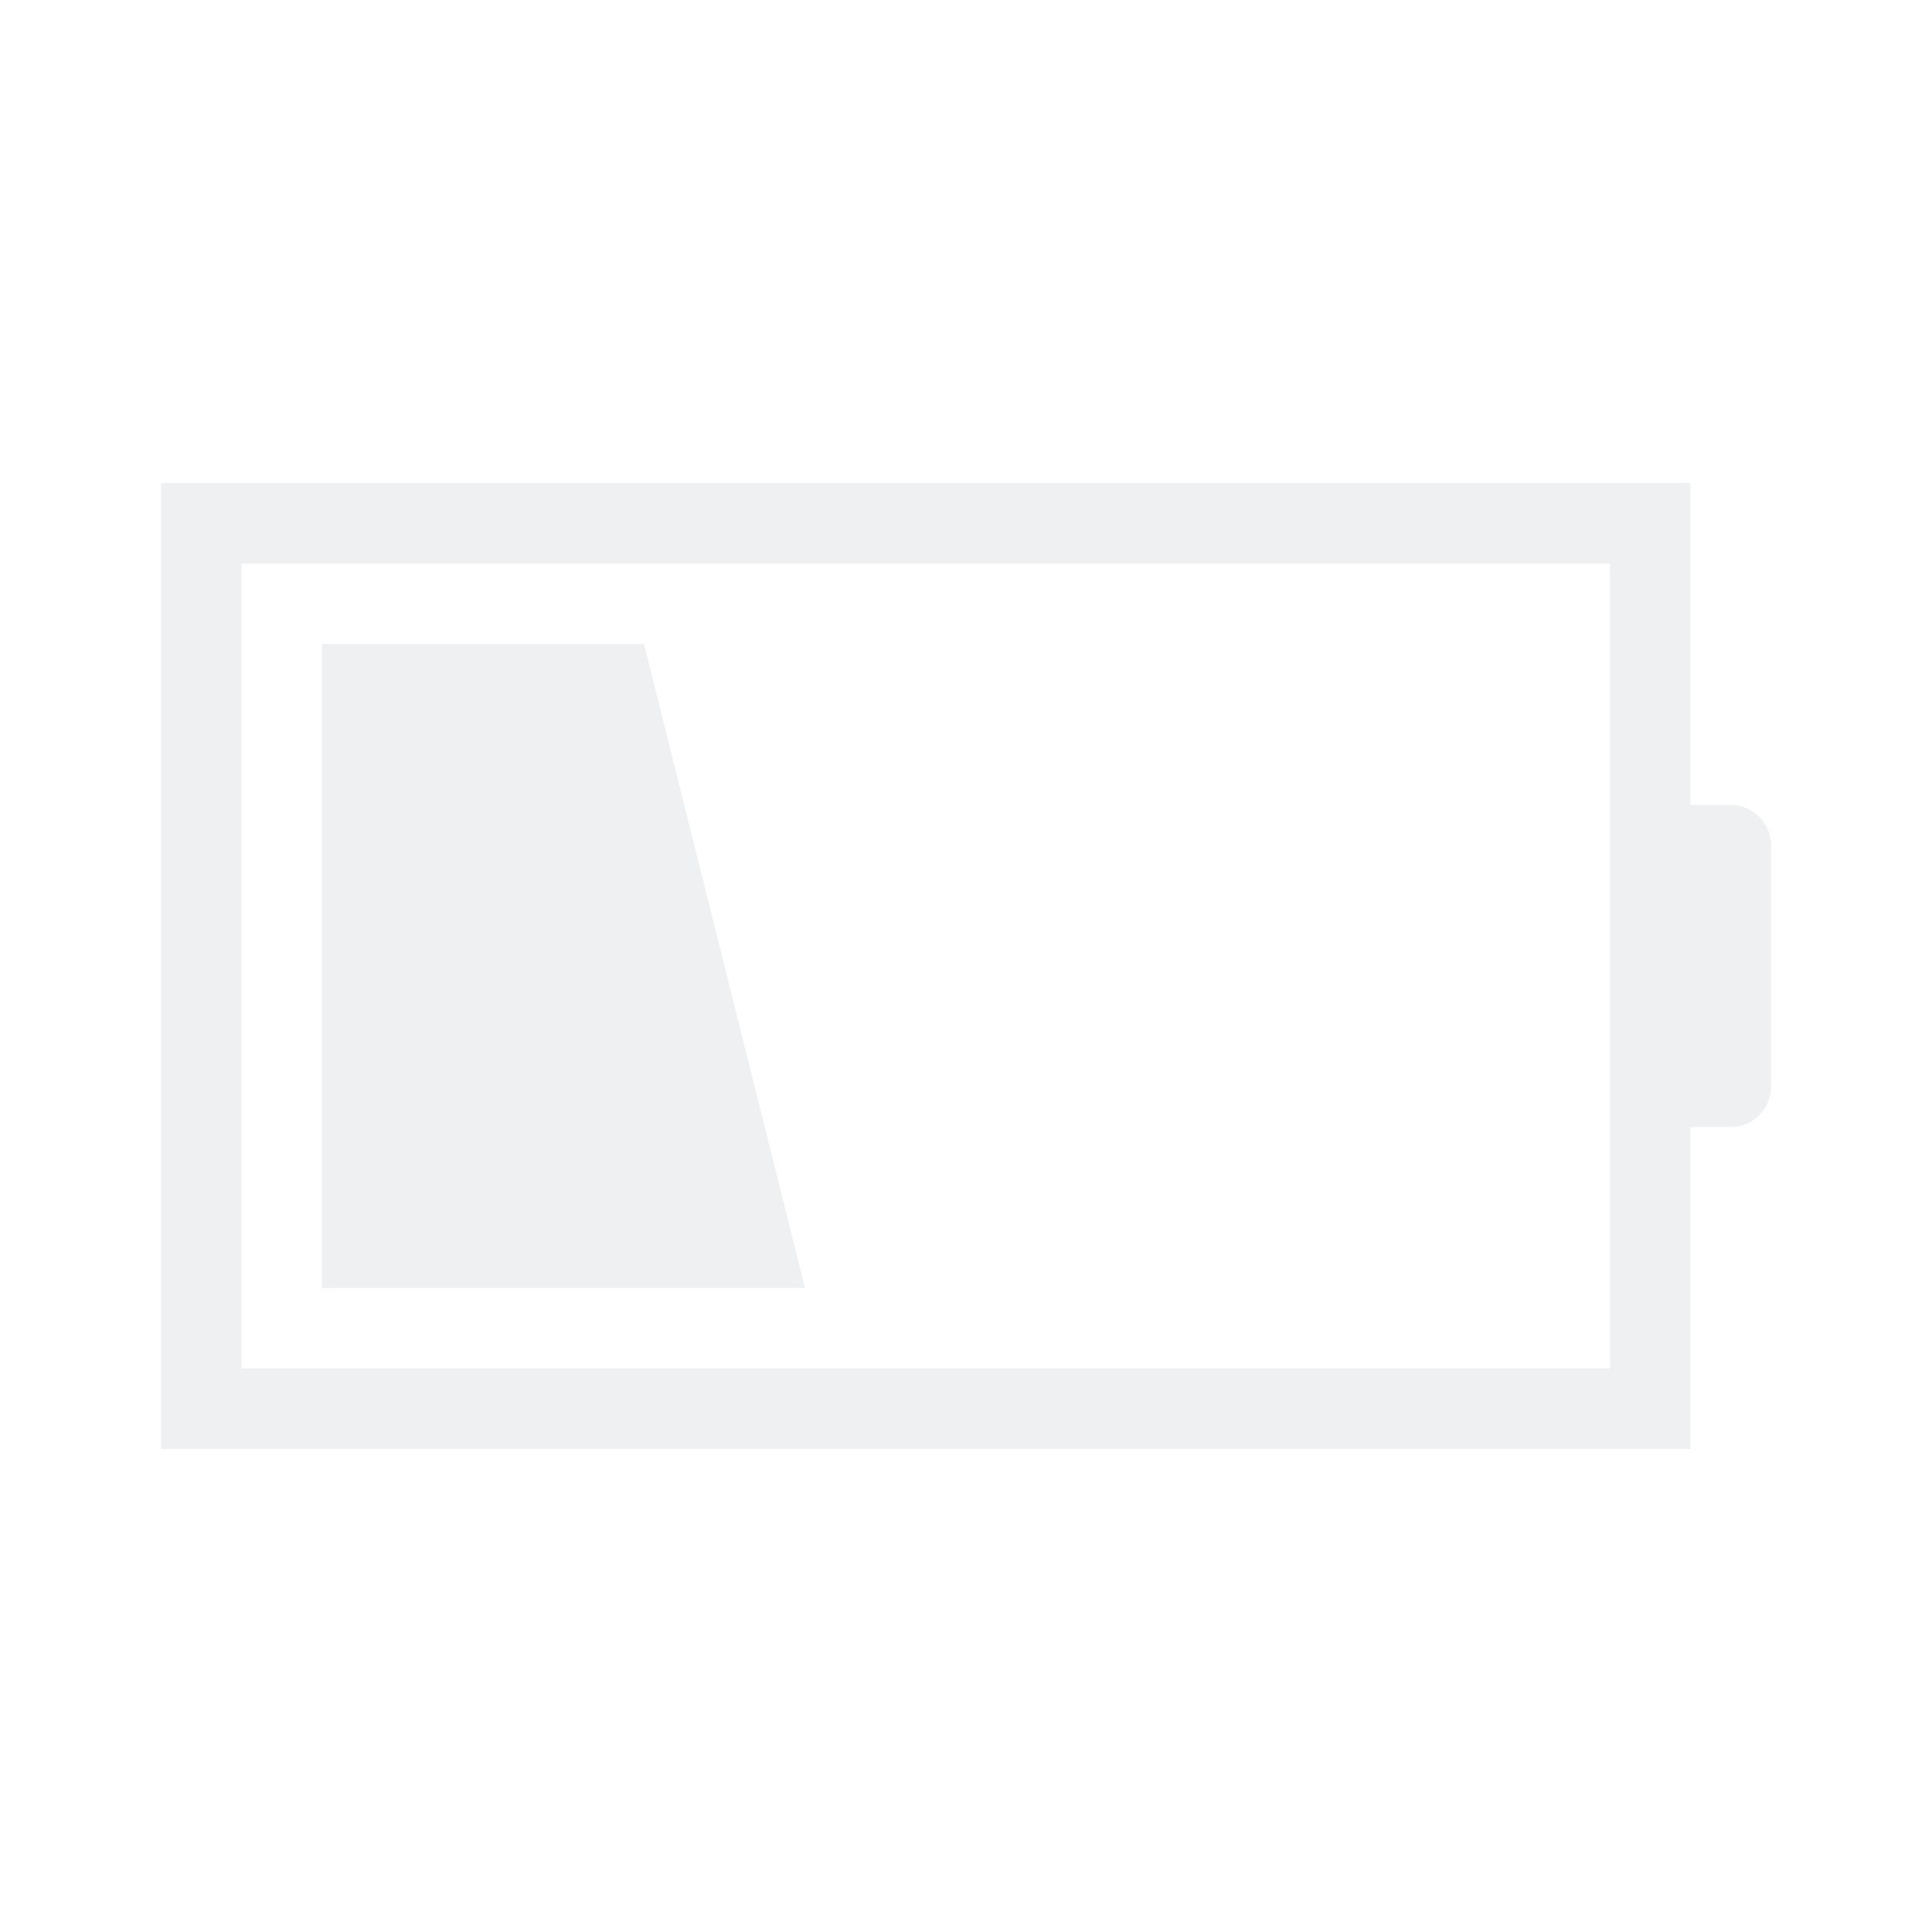
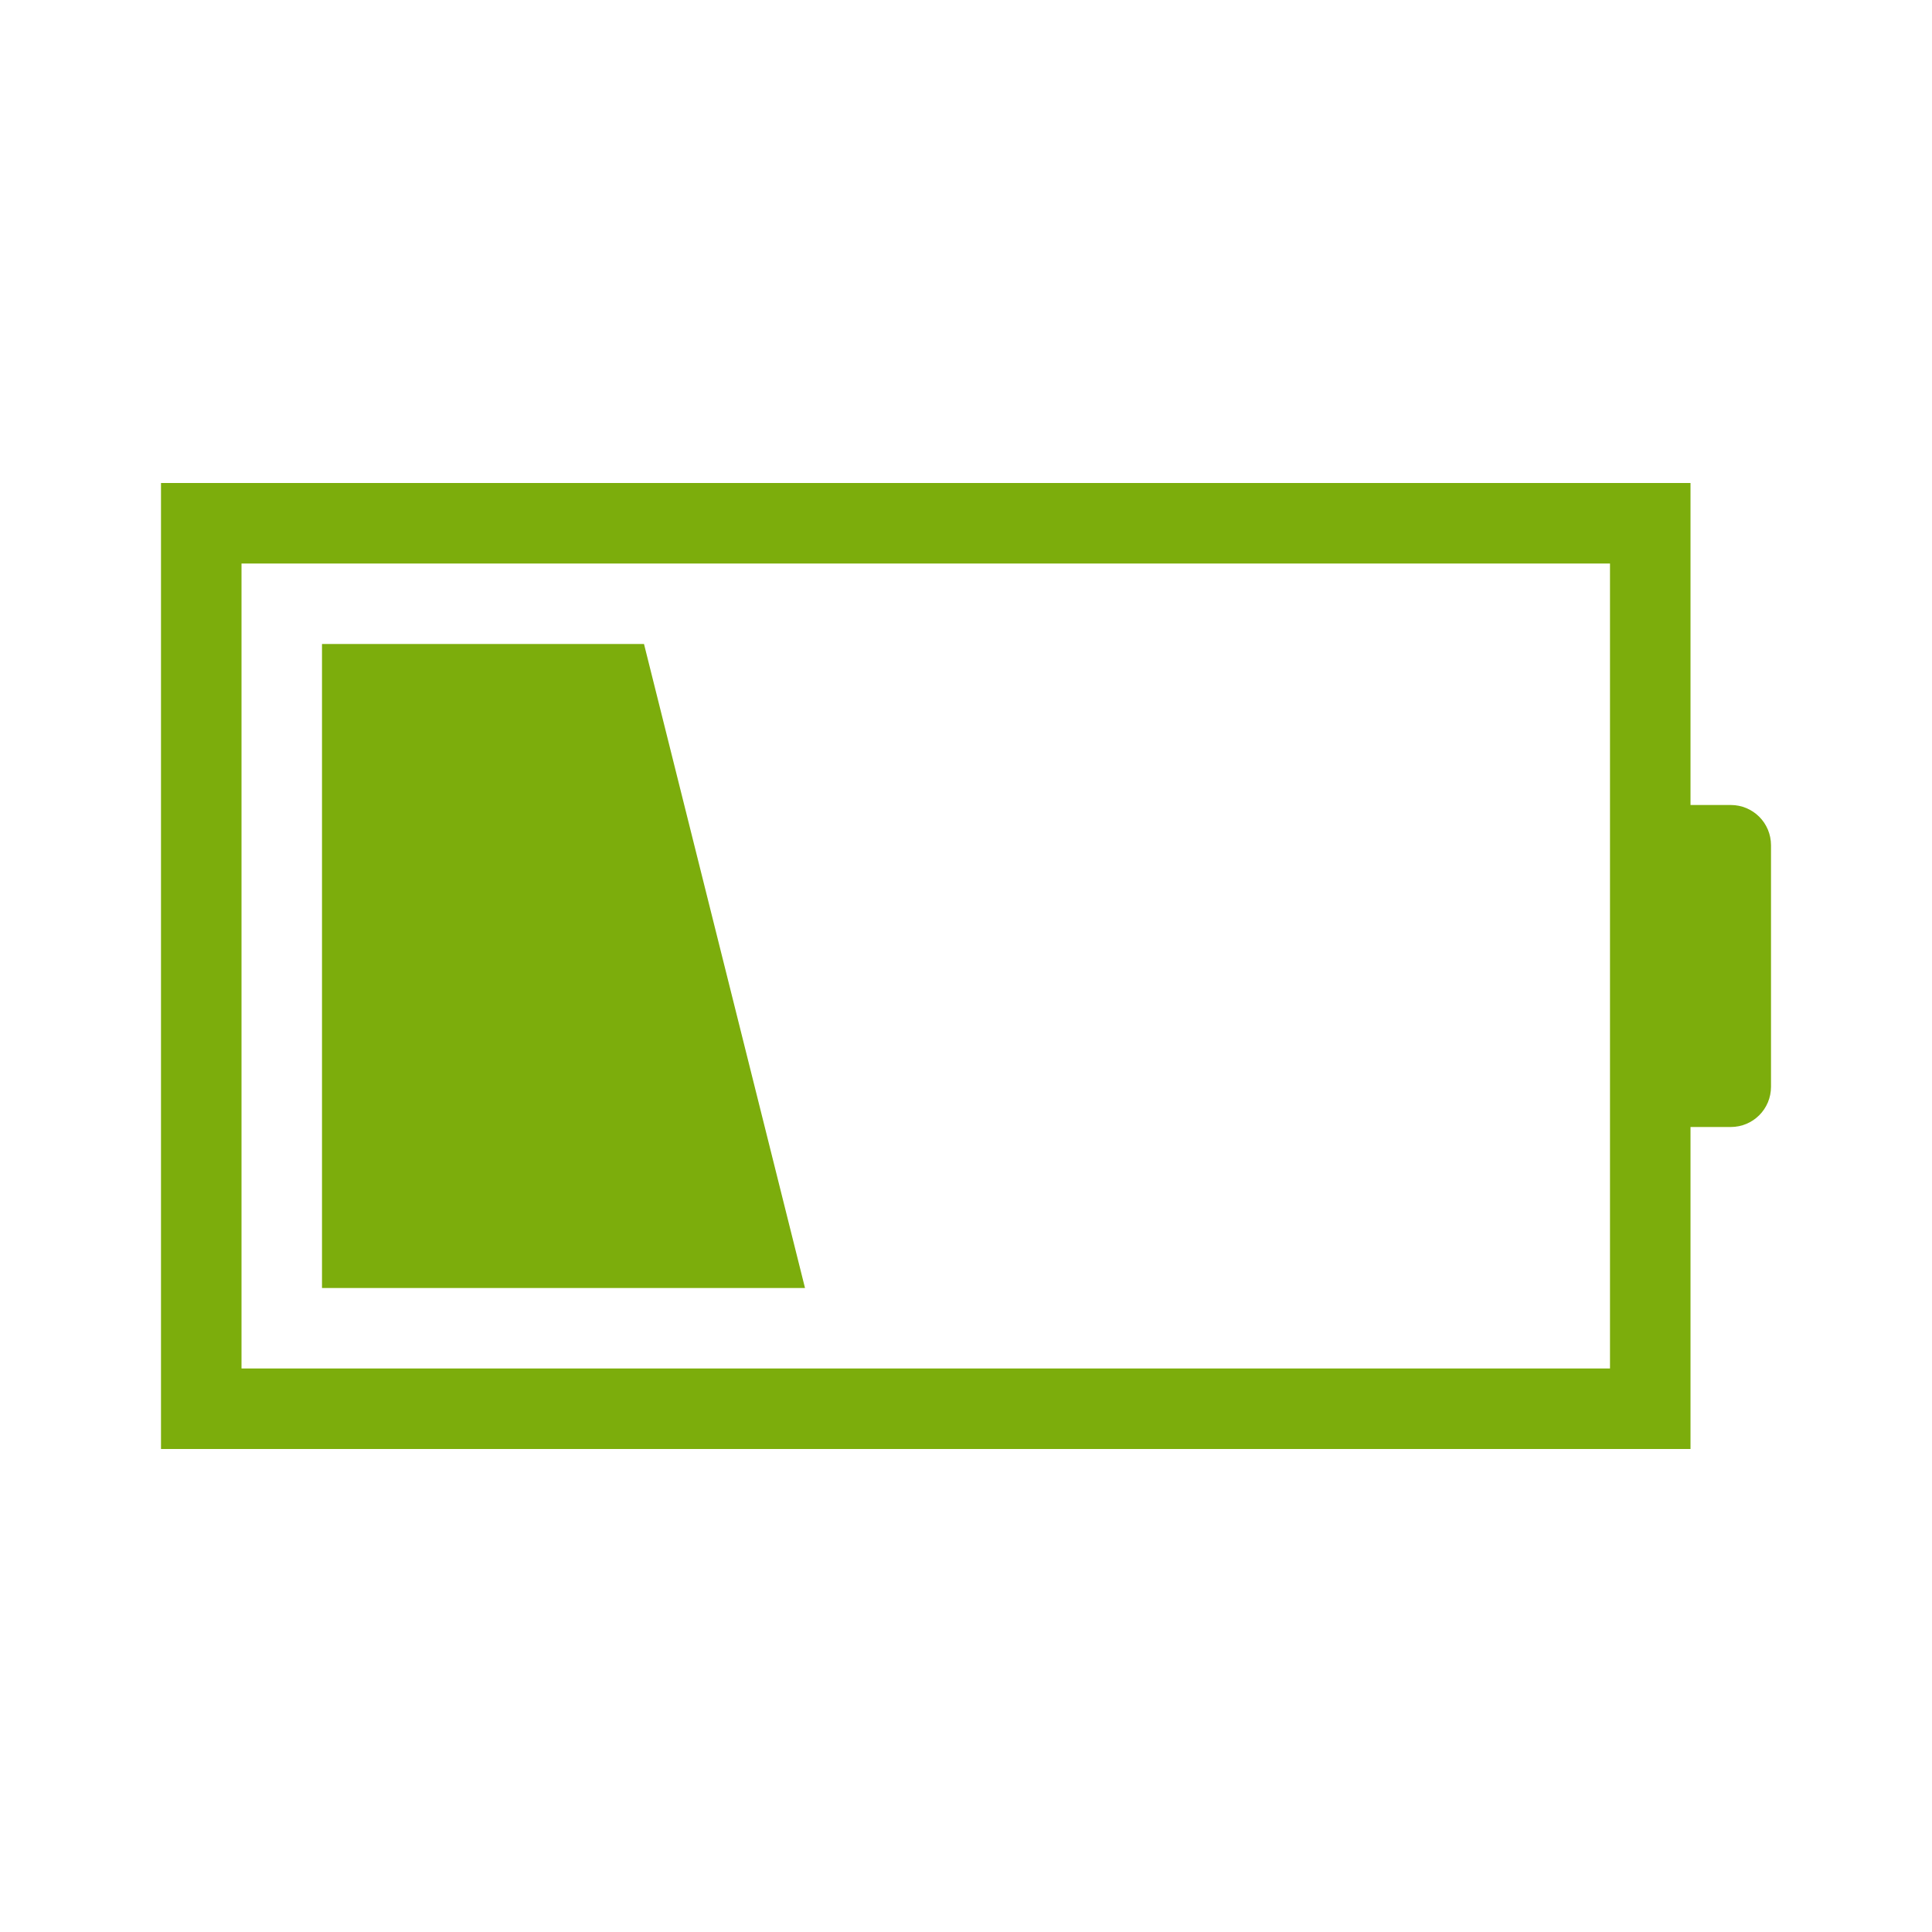
- <svg xmlns="http://www.w3.org/2000/svg" height="24" width="24">
+ <svg xmlns="http://www.w3.org/2000/svg" height="24" width="24" version="1.1" id="svg69">
  <defs id="defs1">
    <style type="text/css" id="current-color-scheme">
            .ColorScheme-Text {
                color:#eff0f1;
            }
        </style>
+     <filter style="color-interpolation-filters:sRGB;" id="filter585">
+       <feComposite in2="SourceGraphic" operator="arithmetic" k1="0" k2="1" result="composite1" id="feComposite571" />
+       <feColorMatrix in="composite1" values="1" type="saturate" result="colormatrix1" id="feColorMatrix573" />
+       <feFlood flood-opacity="0.973" flood-color="rgb(72,113,0)" result="flood1" id="feFlood575" />
+       <feBlend in="flood1" in2="colormatrix1" mode="multiply" result="blend1" id="feBlend577" />
+       <feBlend in2="blend1" mode="screen" result="blend2" id="feBlend579" />
+       <feColorMatrix in="blend2" values="1" type="saturate" result="colormatrix2" id="feColorMatrix581" />
+       <feComposite in="colormatrix2" in2="SourceGraphic" operator="in" k2="1" result="composite2" id="feComposite583" />
+     </filter>
  </defs>
-   <g transform="translate(1,1)">
-     <path style="fill:currentColor;fill-opacity:1;stroke:none" class="ColorScheme-Text" d="M3 7v8h6L7 7zM1 5v12h19v-4h.5c.277 0 .5-.223.5-.5v-3c0-.277-.223-.5-.5-.5H20V5H4zm1 1h17v10H2z" fill-rule="evenodd" />
+   <g transform="translate(1,1)" id="g67" style="filter:url(#filter585)">
+     <path style="fill:currentColor;fill-opacity:1;stroke:none" class="ColorScheme-Text" d="M3 7v8h6L7 7zM1 5v12h19v-4h.5c.277 0 .5-.223.5-.5v-3c0-.277-.223-.5-.5-.5H20V5H4zm1 1h17v10H2z" fill-rule="evenodd" id="path65" />
  </g>
</svg>
